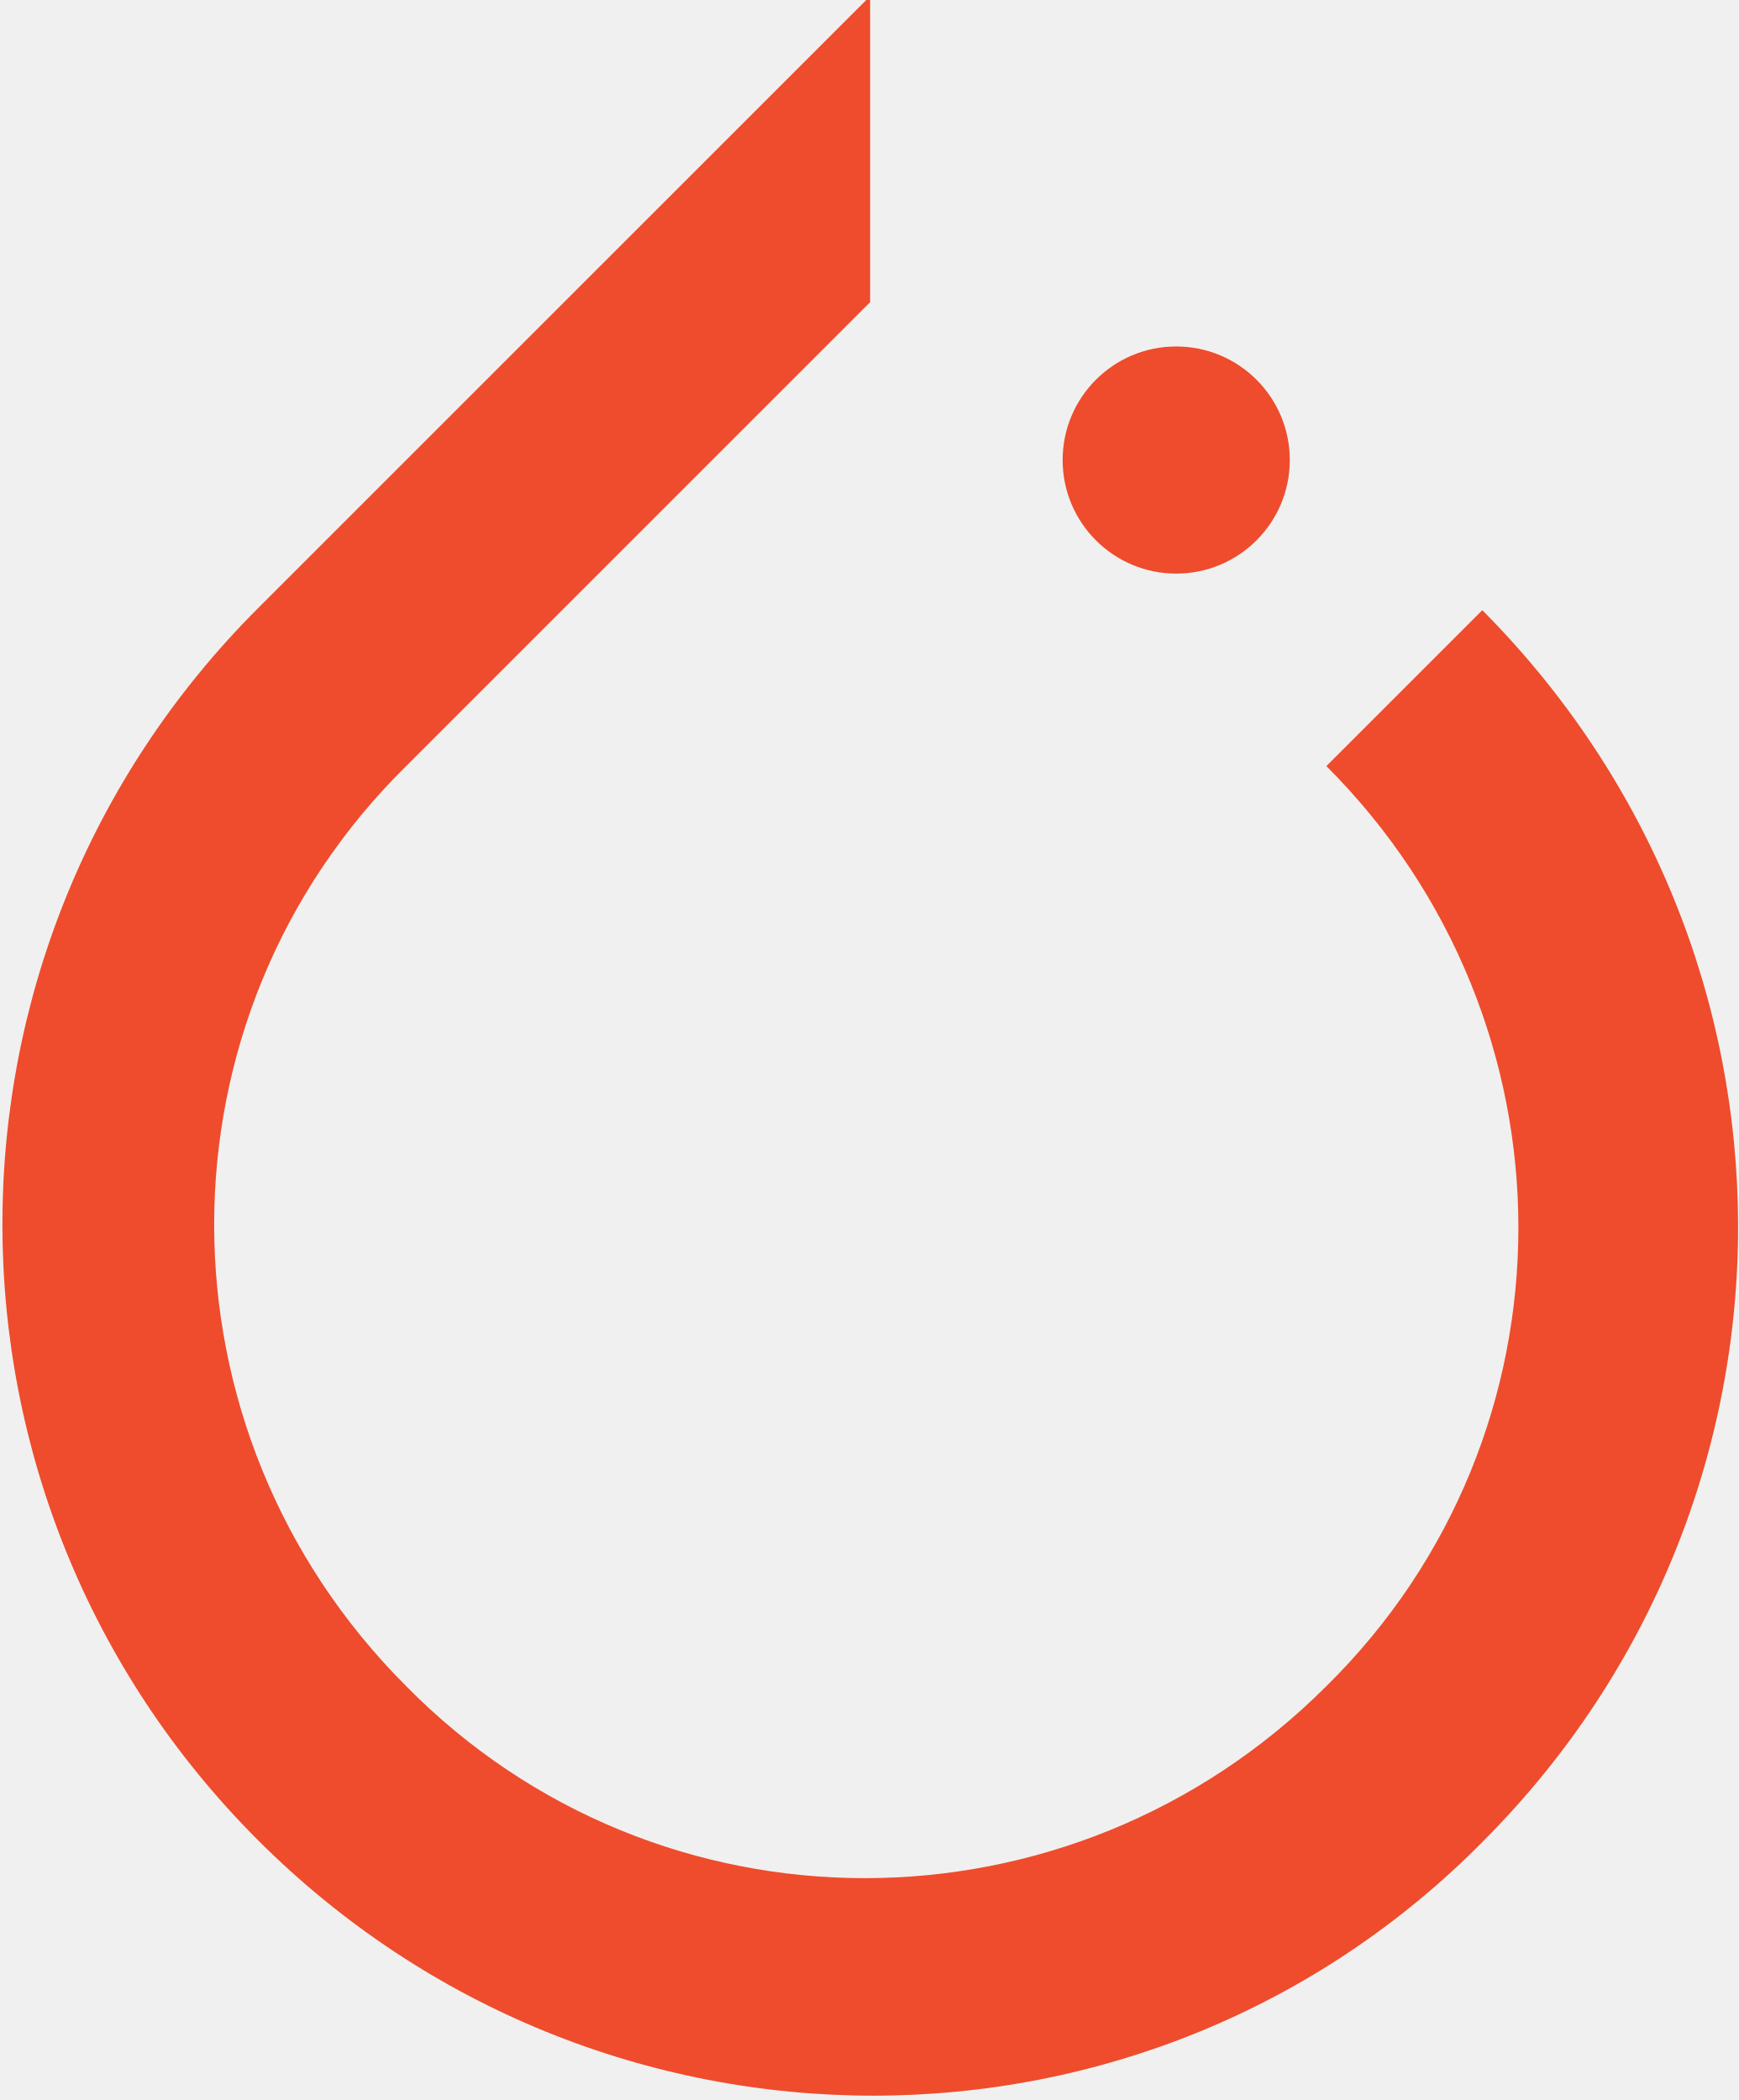
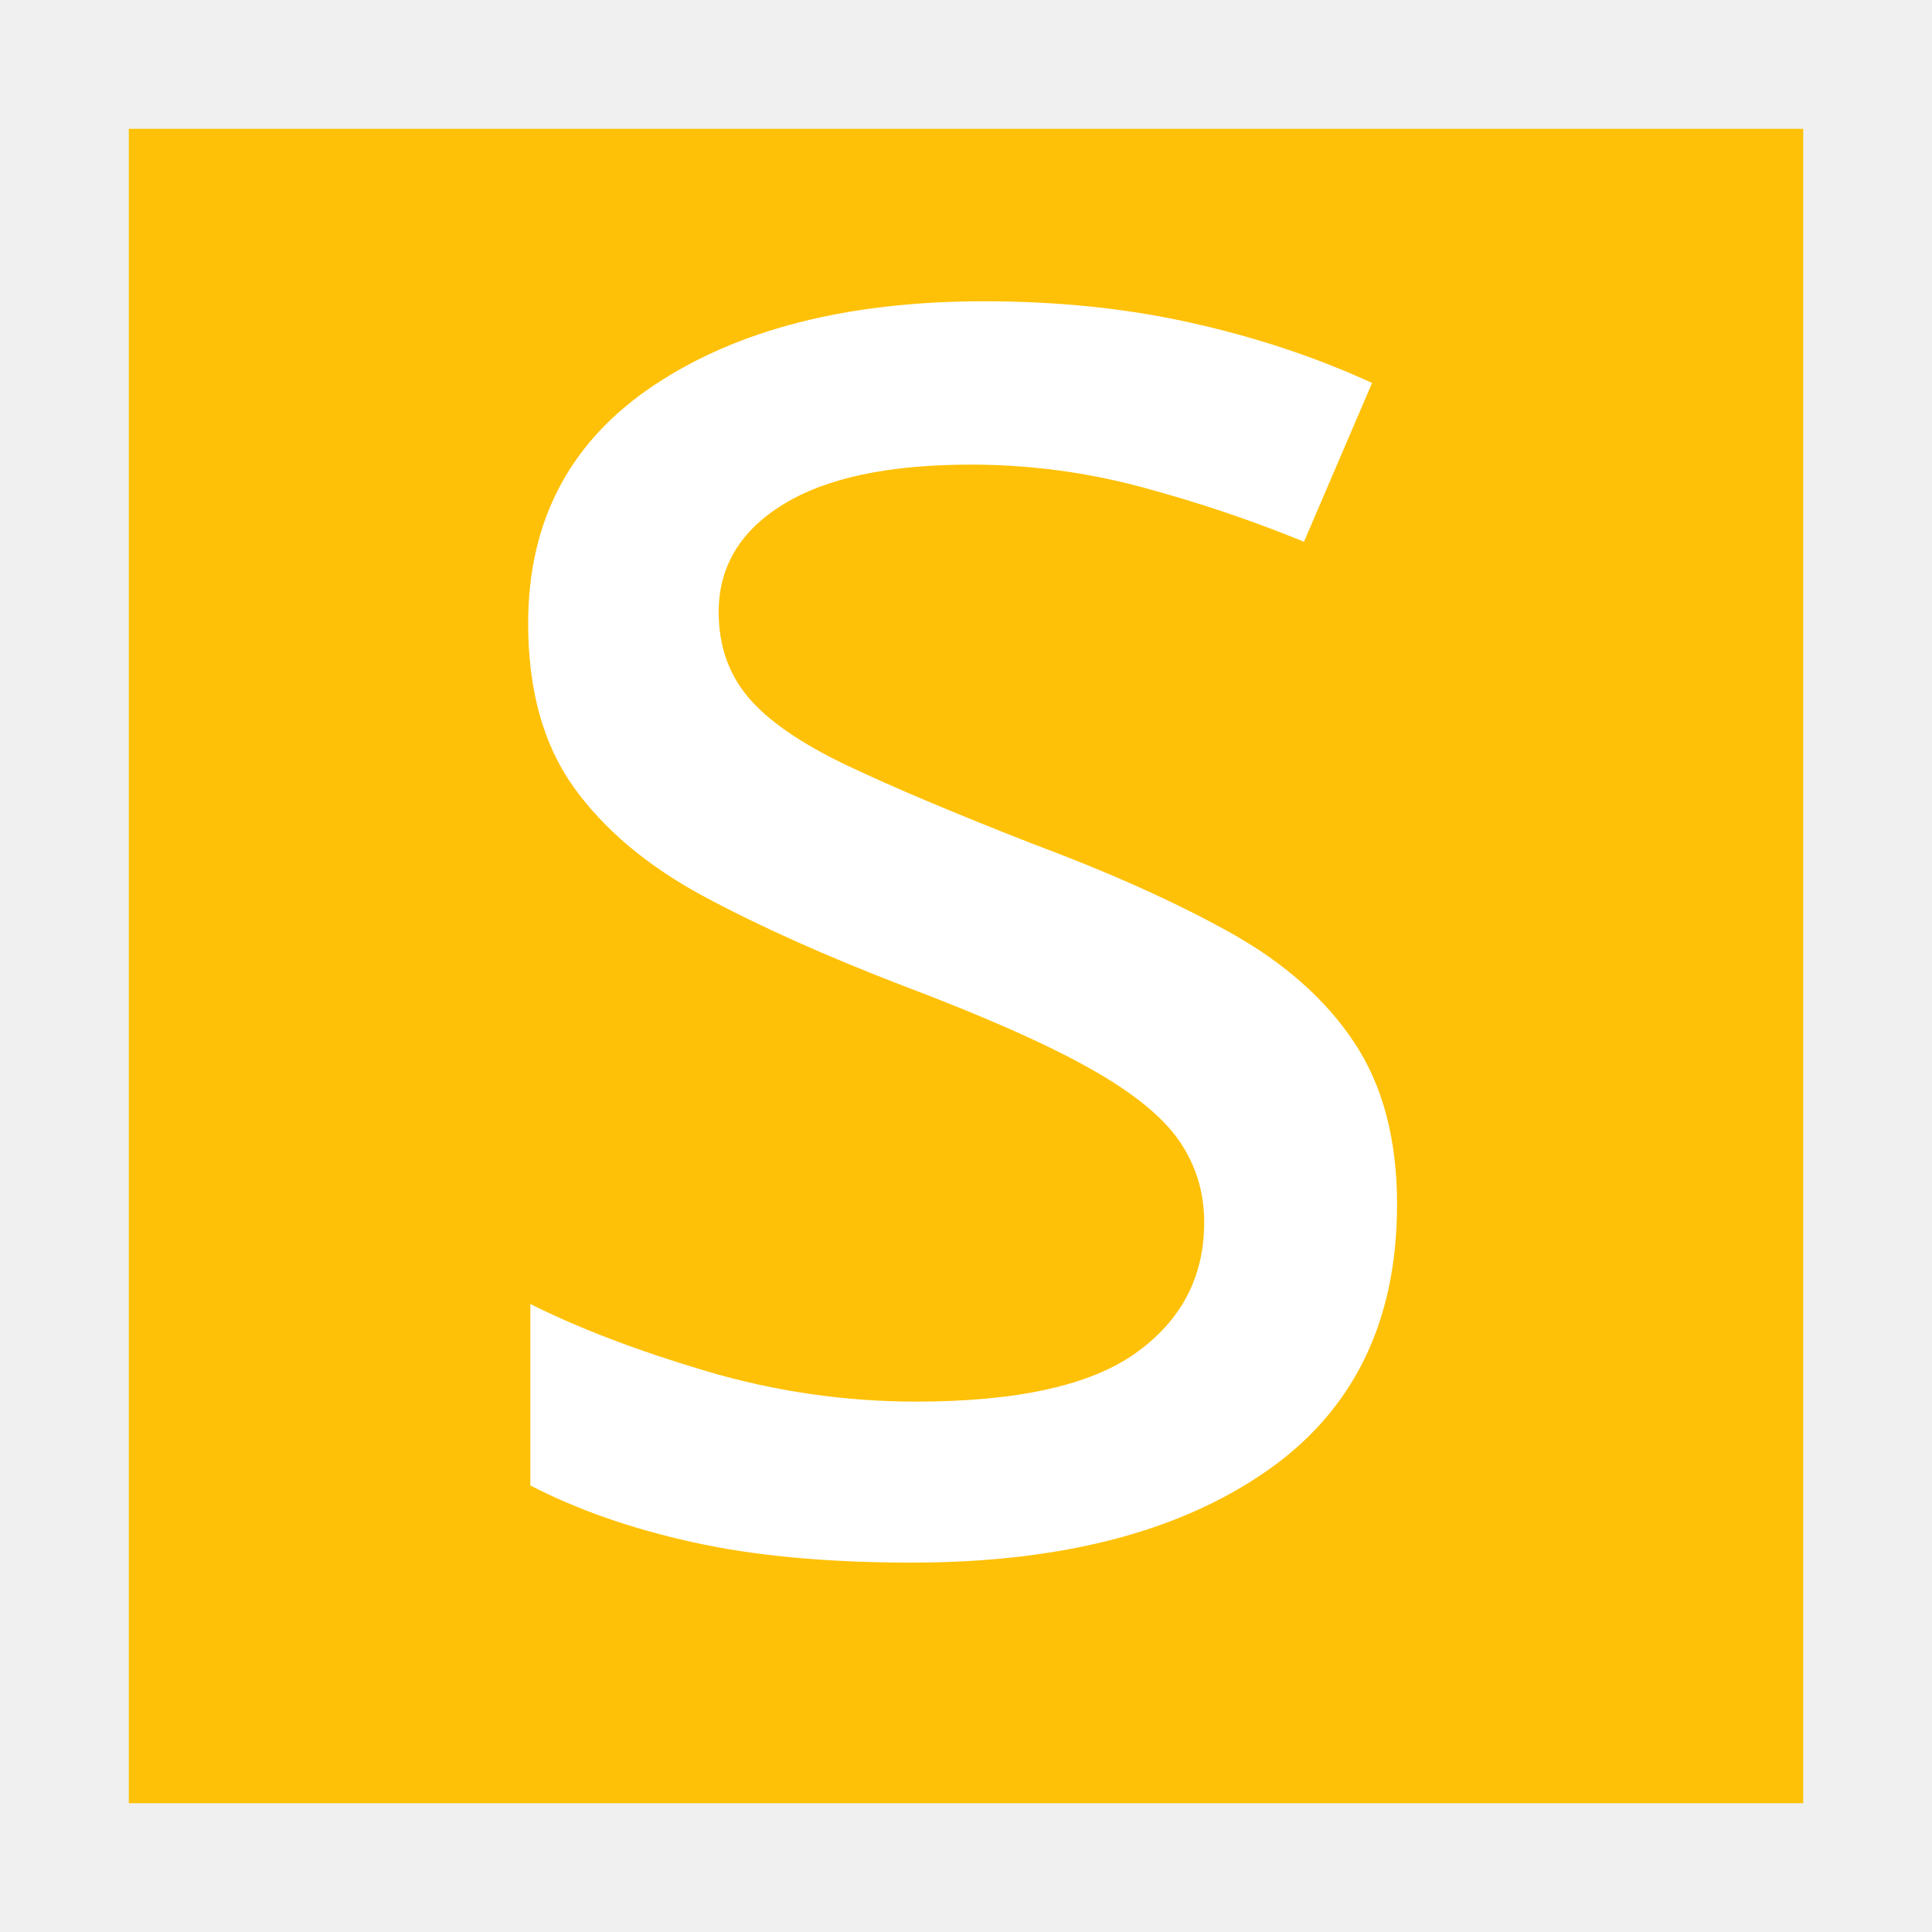
- <svg xmlns="http://www.w3.org/2000/svg" version="1.1" id="Layer_1" x="0px" y="0px" viewBox="0.6 1067.9 90.3 109.1" enable-background="new 0.6 1067.9 90.3 109.1" xml:space="preserve">
-   <g>
-     <path fill="#EE4C2C" d="M77.6,1099.6l-8.1,8.1c13.3,13.3,13.3,34.7,0,47.8c-13.3,13.3-34.7,13.3-47.8,0   c-13.3-13.3-13.3-34.7,0-47.8l0,0l21.1-21.1l3-3l0,0v-15.9l-31.8,31.8c-17.7,17.7-17.7,46.3,0,64c17.7,17.7,46.3,17.7,63.7,0   C95.3,1145.8,95.3,1117.4,77.6,1099.6z" />
-     <circle fill="#EE4C2C" cx="61.7" cy="1091.8" r="5.9" />
+ <svg xmlns="http://www.w3.org/2000/svg" width="180" height="180" viewBox="0 0 180 180" id="svg8647" version="1.1">
+   <defs id="defs8649" />
+   <g id="layer1" transform="translate(-40.76152,-441.1811)">
+     <rect style="opacity:1;fill:#ffc107;fill-opacity:1;stroke:#f3bbaf;stroke-width:0;stroke-linecap:round;stroke-linejoin:miter;stroke-miterlimit:4;stroke-dasharray:none;stroke-dashoffset:0;stroke-opacity:1" id="rect9195" width="156" height="156" x="52.762" y="453.181" />
+     <flowRoot xml:space="preserve" id="flowRoot9197" style="font-style:normal;font-weight:normal;font-size:40px;line-height:125%;font-family:sans-serif;letter-spacing:0px;word-spacing:0px;fill:#000000;fill-opacity:1;stroke:none;stroke-width:1px;stroke-linecap:butt;stroke-linejoin:miter;stroke-opacity:1">
+       <flowRegion id="flowRegion9199">
+         <rect id="rect9201" width="422.857" height="165.714" x="214.286" y="186.648" />
+       </flowRegion>
+       <flowPara id="flowPara9203" />
+     </flowRoot>
+     <text xml:space="preserve" style="font-style:normal;font-weight:normal;font-size:34.339px;line-height:125%;font-family:sans-serif;letter-spacing:0px;word-spacing:0px;fill:#000000;fill-opacity:1;stroke:none;stroke-width:1px;stroke-linecap:butt;stroke-linejoin:miter;stroke-opacity:1" x="231.354" y="584.646" id="text9209">
+       <tspan id="tspan9211" x="231.354" y="584.646" style="font-style:normal;font-variant:normal;font-weight:normal;font-stretch:normal;font-size:154.524px;font-family:Barlow;-inkscape-font-specification:Barlow;fill:#ffffff;fill-opacity:1">shor</tspan>
+     </text>
+     <text xml:space="preserve" style="font-style:normal;font-weight:normal;font-size:46.97px;line-height:125%;font-family:sans-serif;letter-spacing:0px;word-spacing:0px;fill:#000000;fill-opacity:1;stroke:none;stroke-width:1px;stroke-linecap:butt;stroke-linejoin:miter;stroke-opacity:1" x="79.188" y="584.657" id="text9213">
+       <tspan id="tspan9215" x="79.188" y="584.657" style="font-style:normal;font-variant:normal;font-weight:normal;font-stretch:normal;font-size:211.366px;font-family:Barlow;-inkscape-font-specification:Barlow;fill:#ffffff;fill-opacity:1">s</tspan>
+     </text>
  </g>
</svg>
